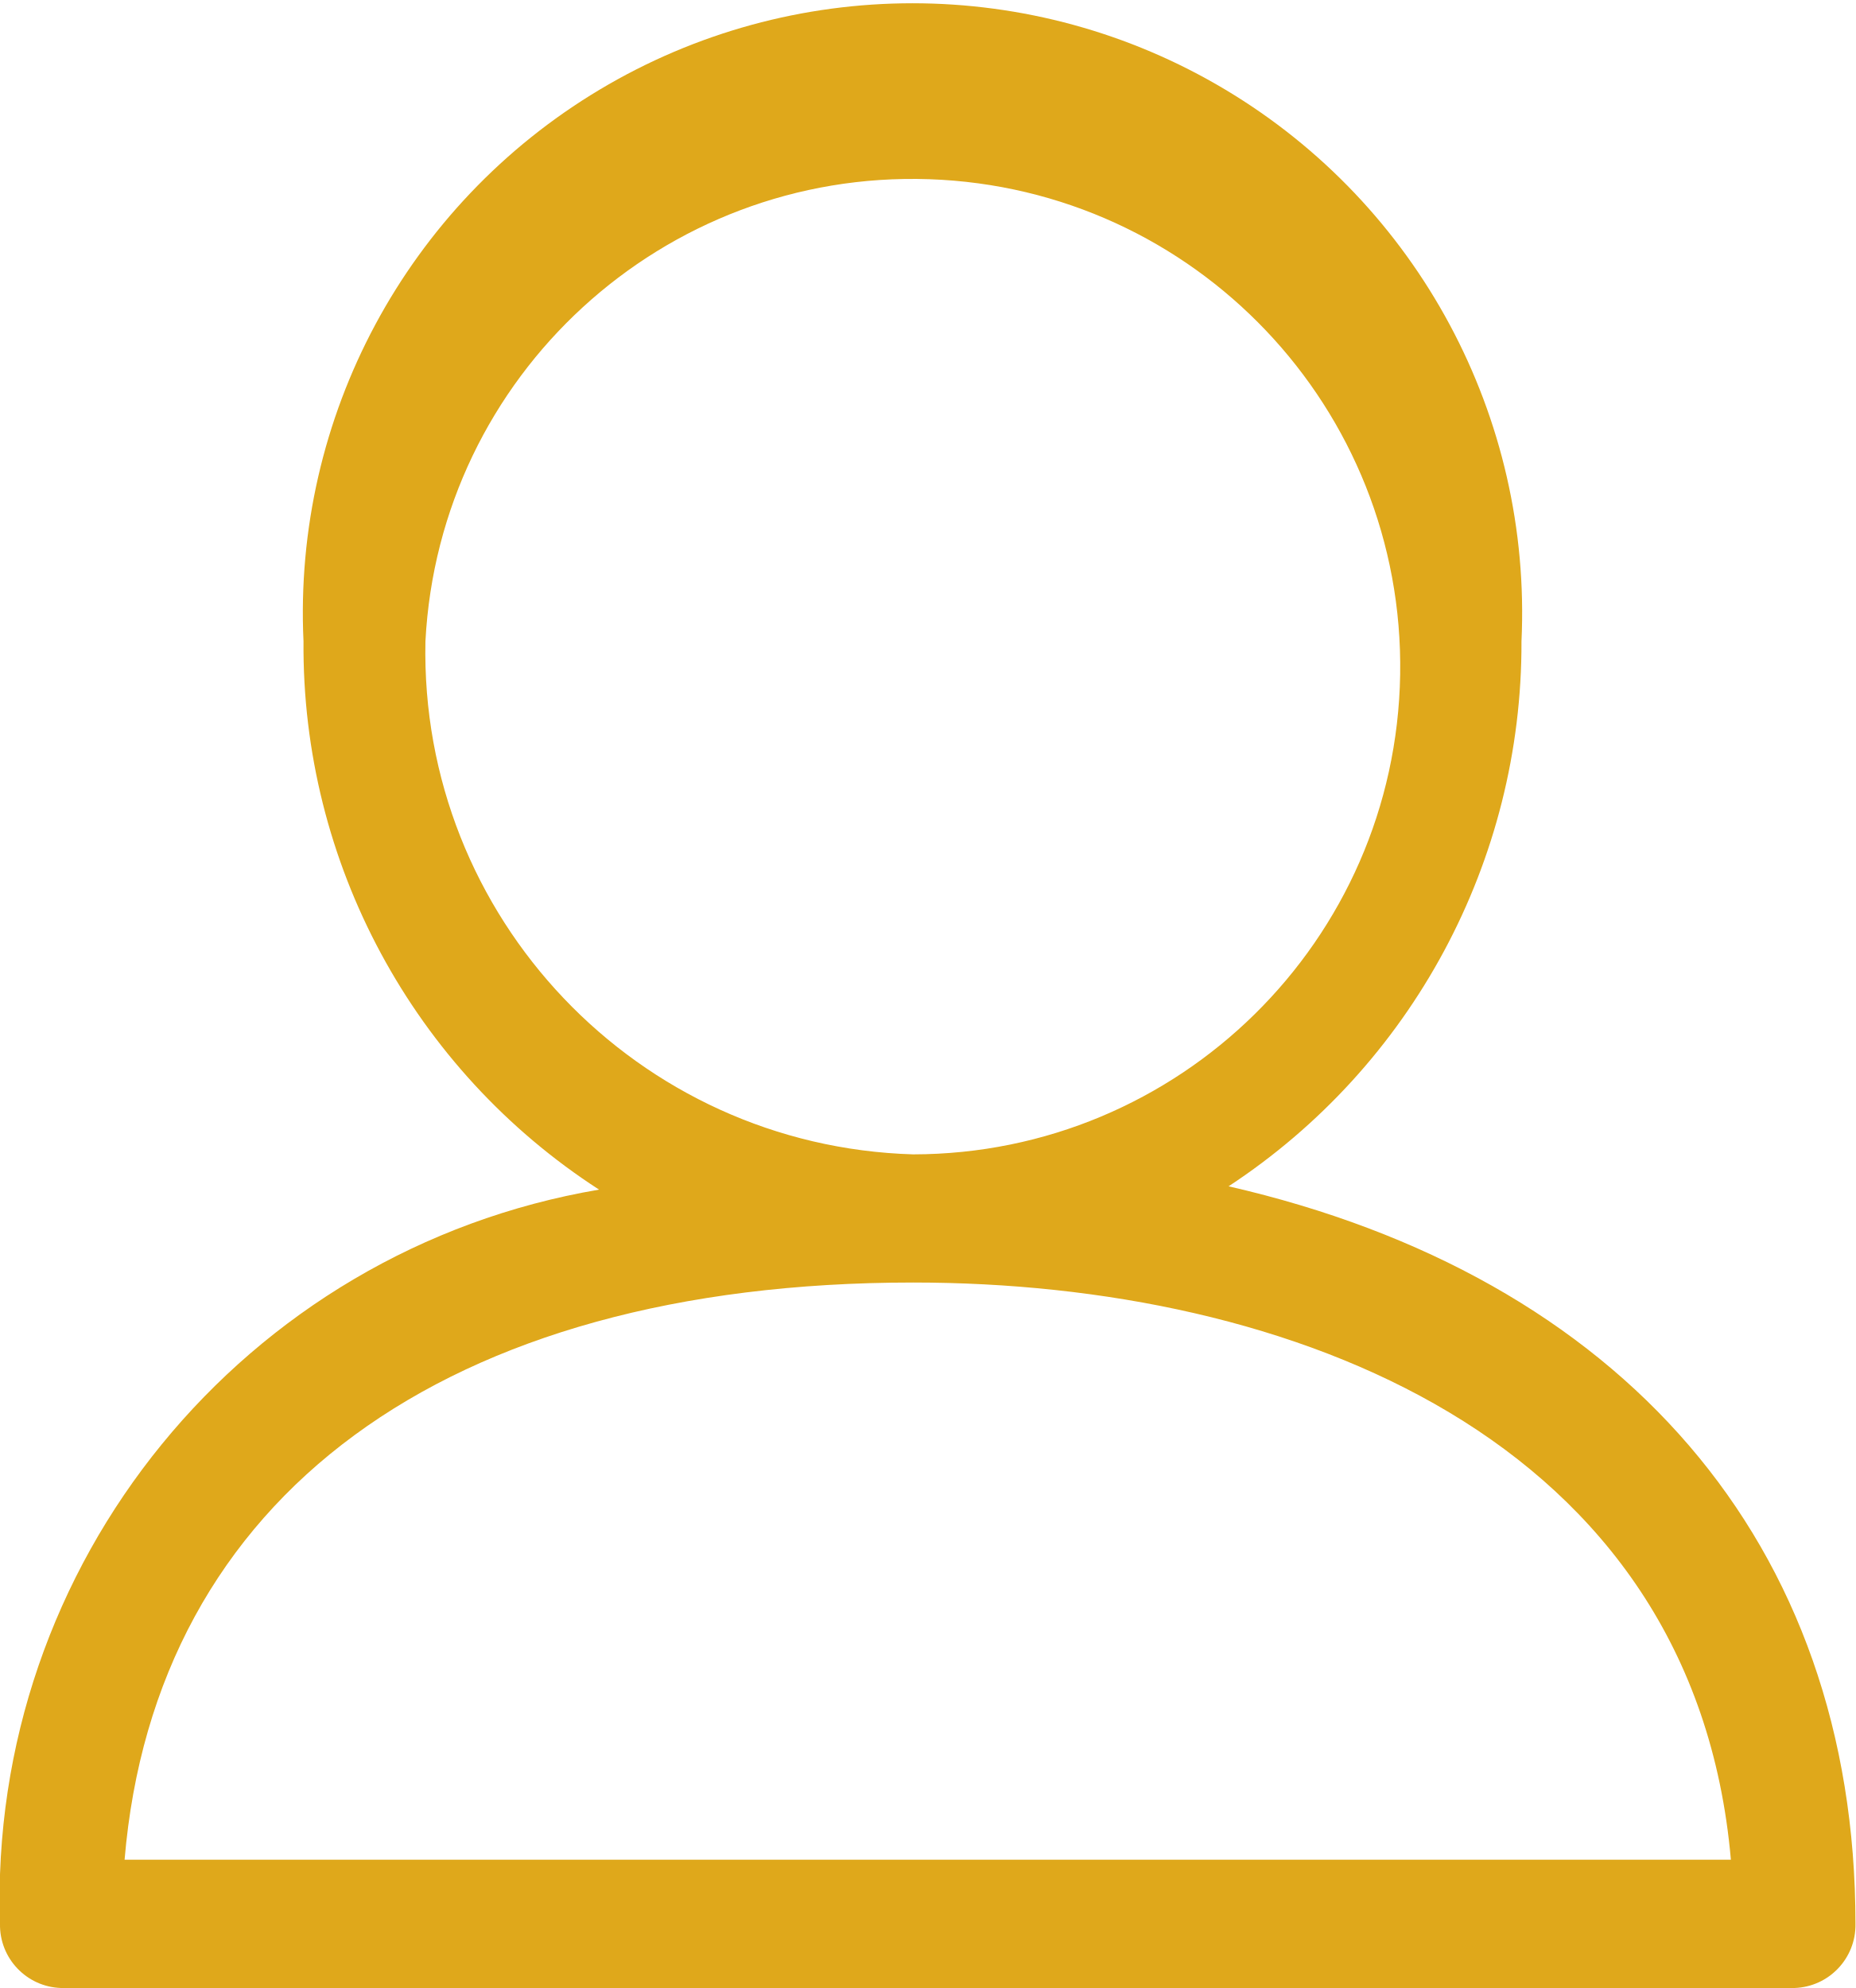
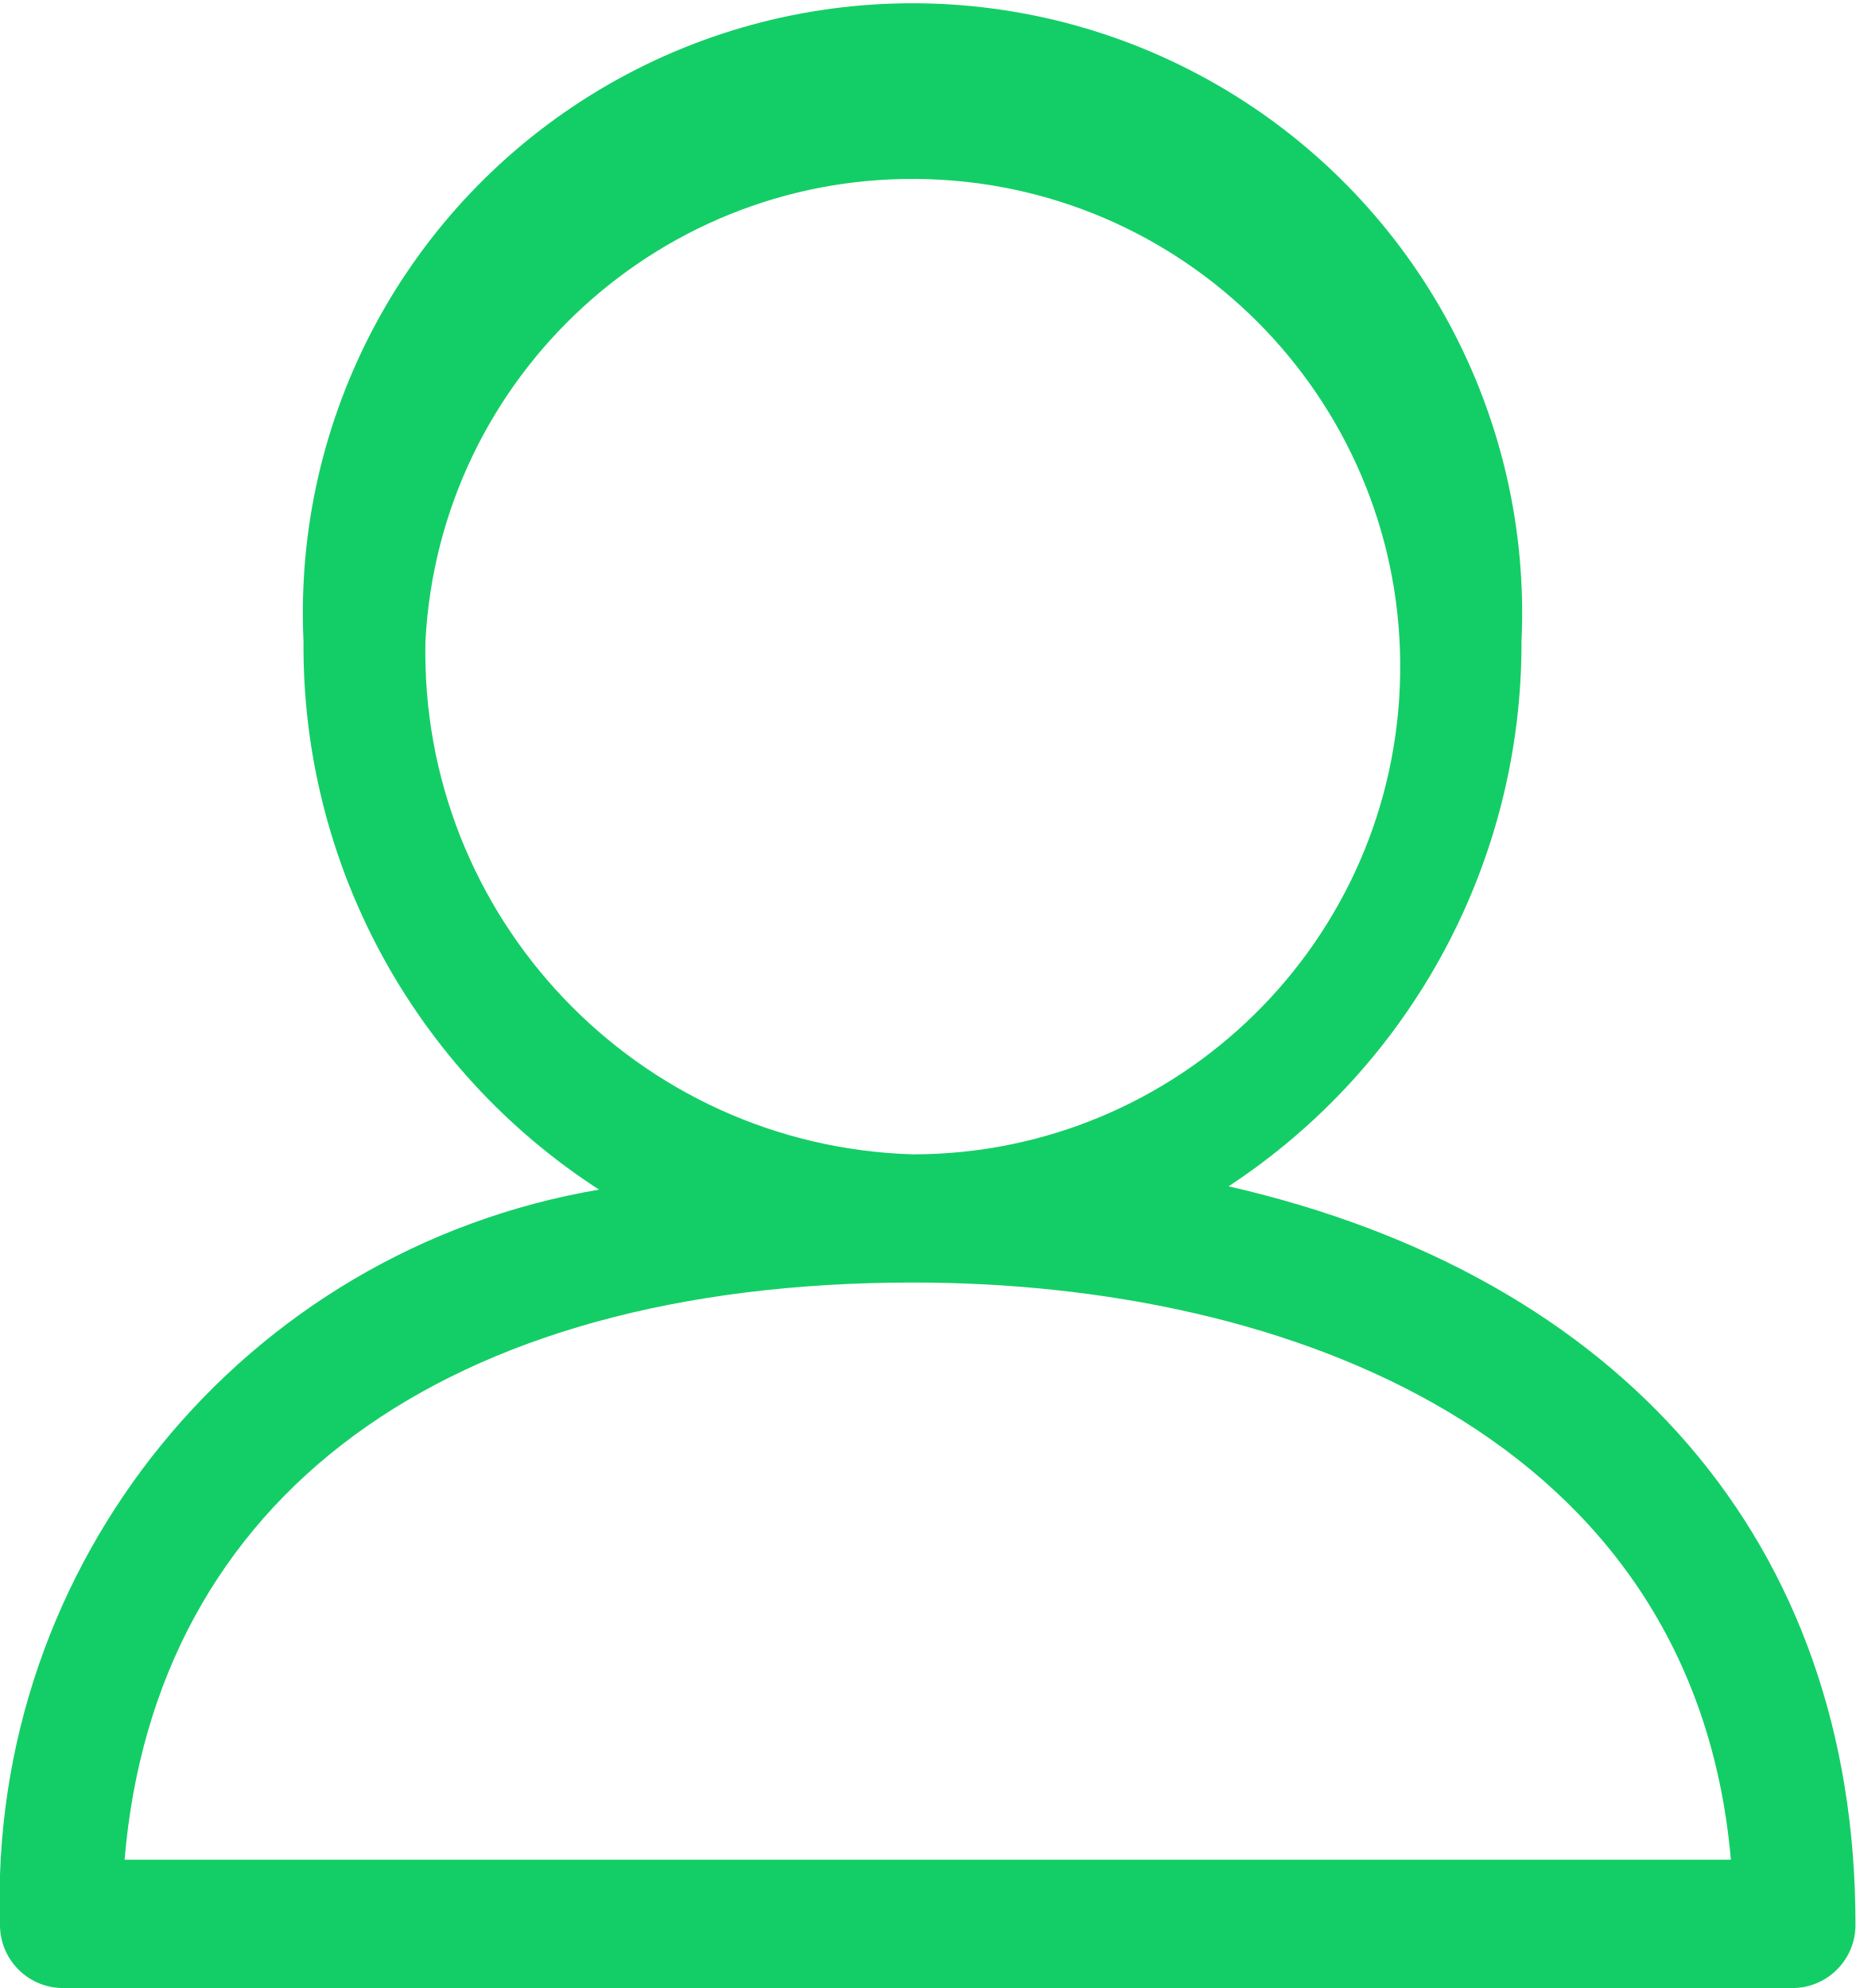
<svg xmlns="http://www.w3.org/2000/svg" width="14" height="15" viewBox="0 0 14 15">
  <defs>
-     <style>.cls-1{fill:#dfa81b;fill-rule:evenodd}</style>
+     <style>.cls-1{fill:#13ce66;fill-rule:evenodd}</style>
  </defs>
  <path id="avatar-form.svg" class="cls-1" d="M1455.27 932.951a4.9 4.9 0 0 0 2.21-4.112 4.6 4.6 0 1 0-9.19 0 4.88 4.88 0 0 0 2.23 4.137 5.434 5.434 0 0 0-4.52 5.54.476.476 0 0 0 .46.484h13.08a.476.476 0 0 0 .46-.484c0-2.879-1.77-4.887-4.73-5.565zm-6.06-4.112a3.68 3.68 0 1 1 3.68 3.871 3.793 3.793 0 0 1-3.68-3.871zm-2.27 9.193c.23-2.734 2.41-4.355 5.95-4.355 2.84 0 5.89 1.162 6.17 4.355h-12.12z" transform="translate(-1446 -924)" />
</svg>
